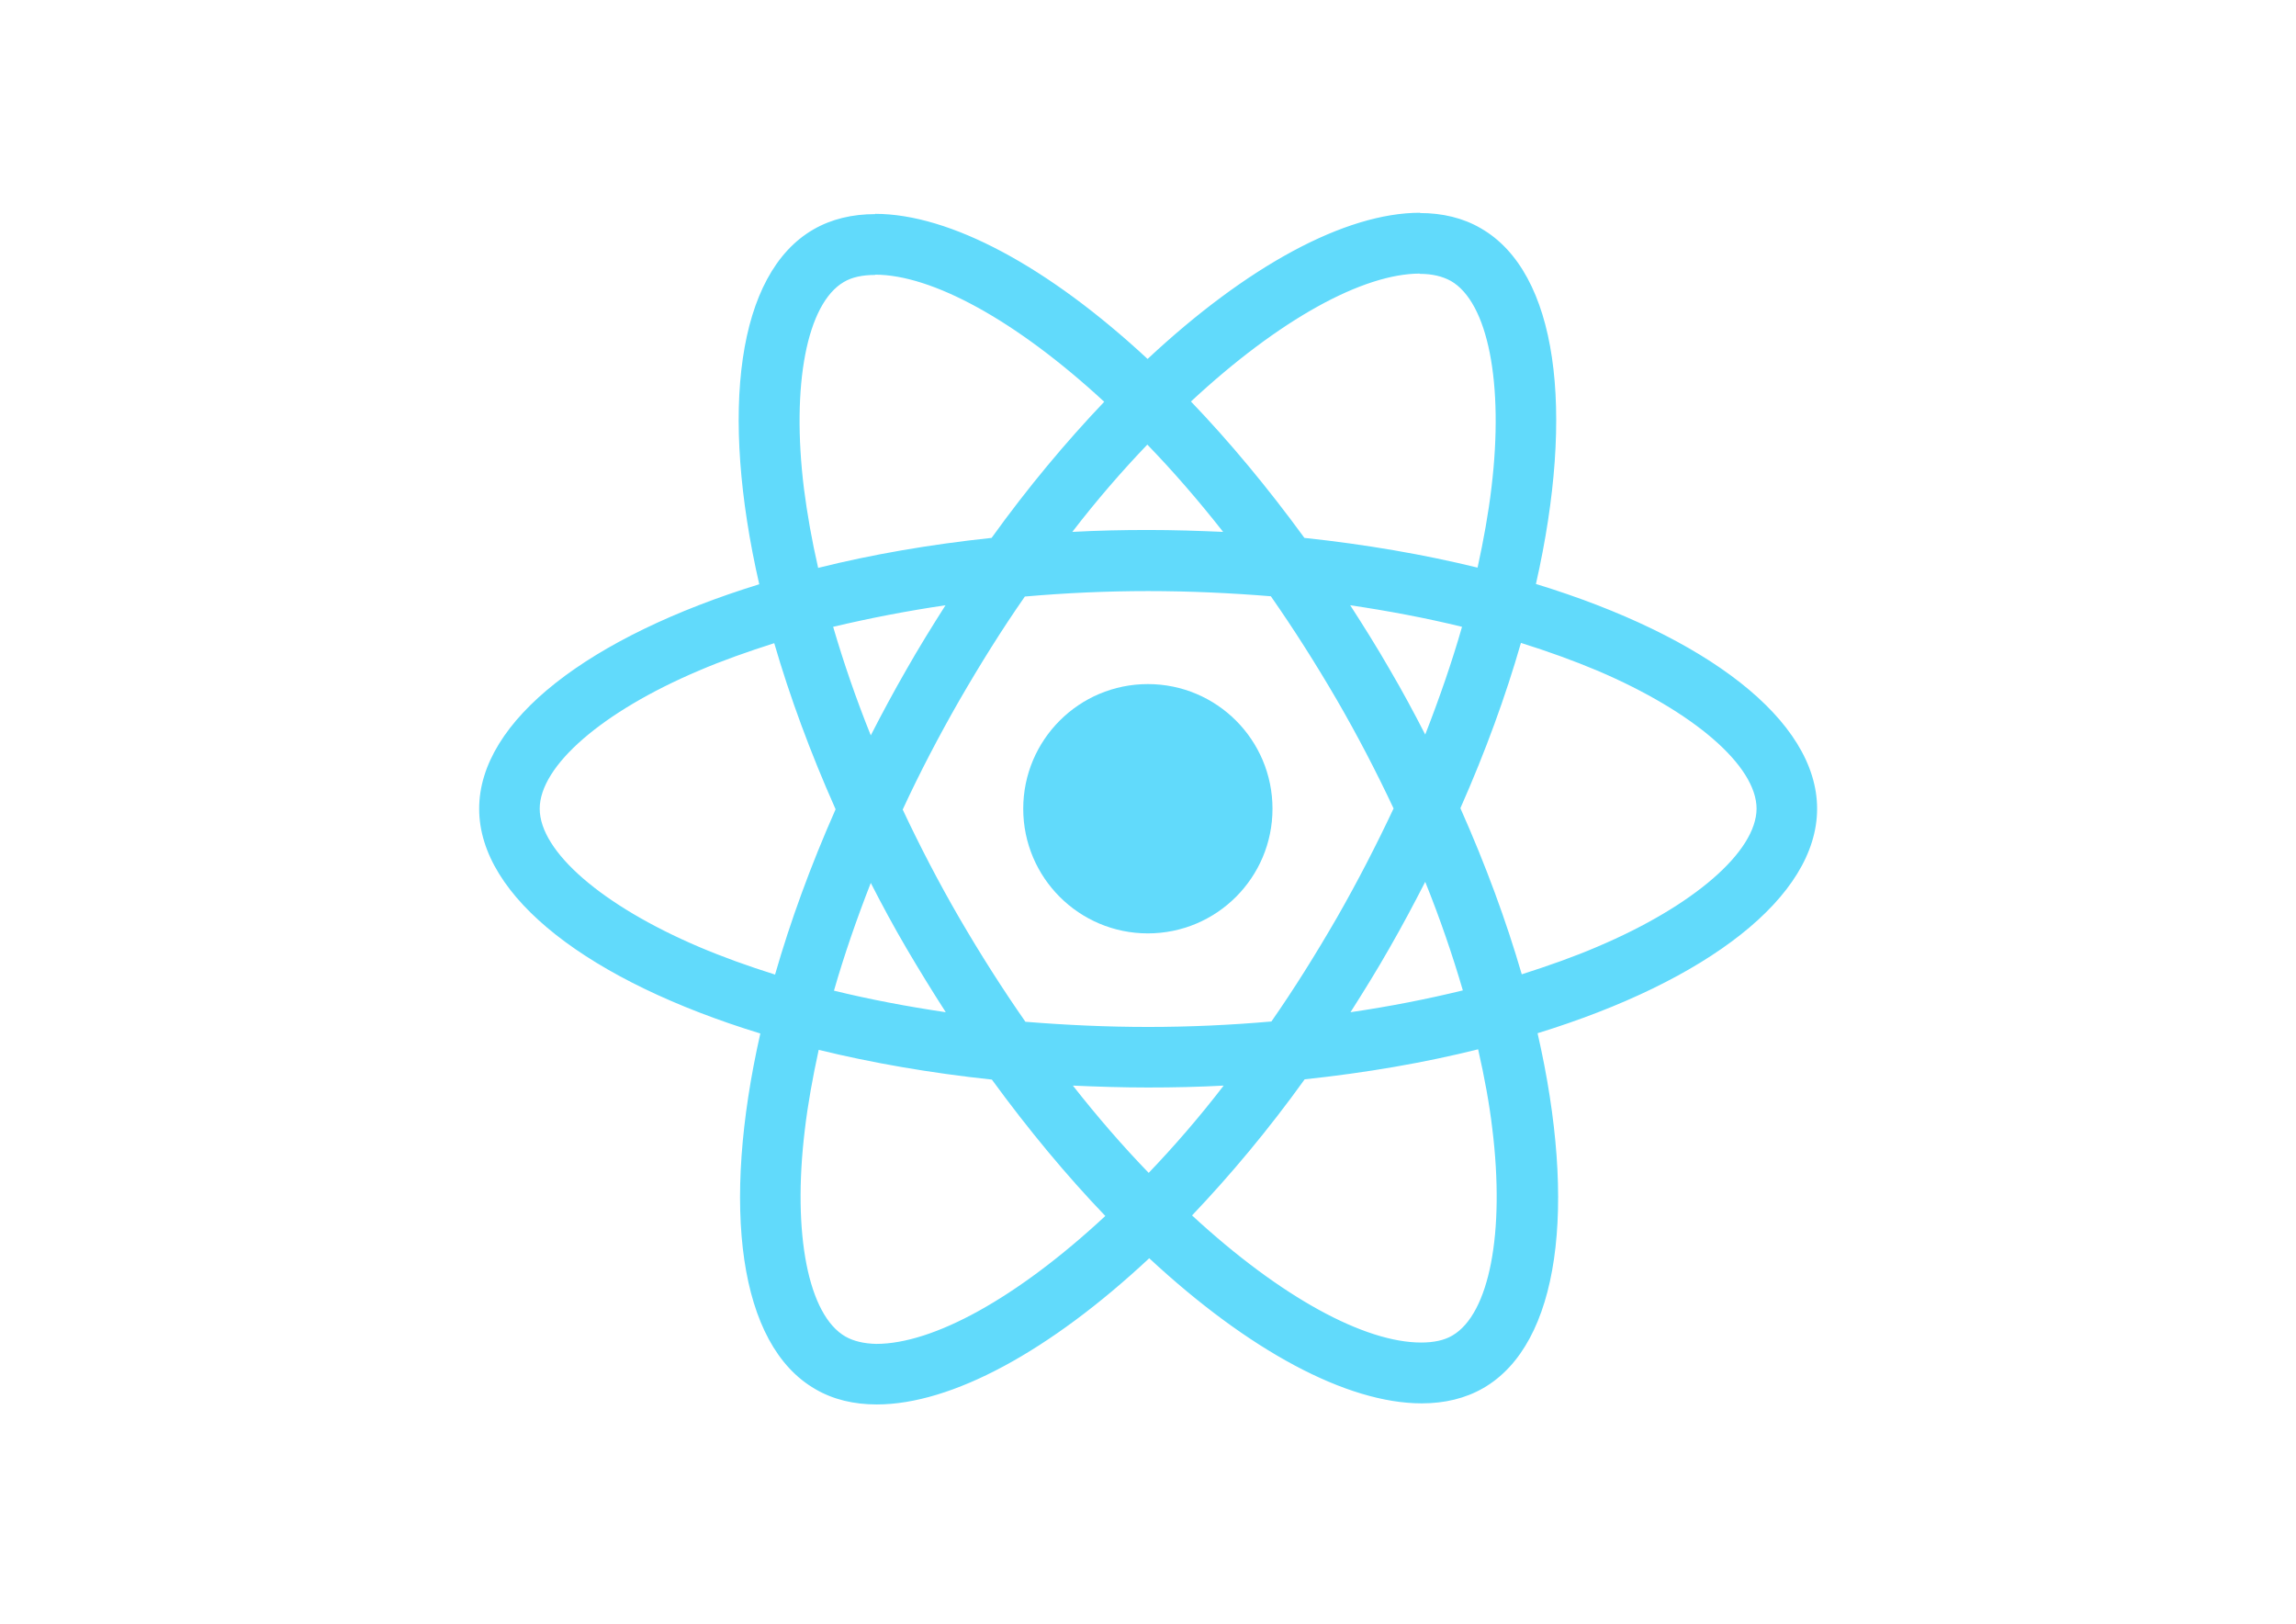
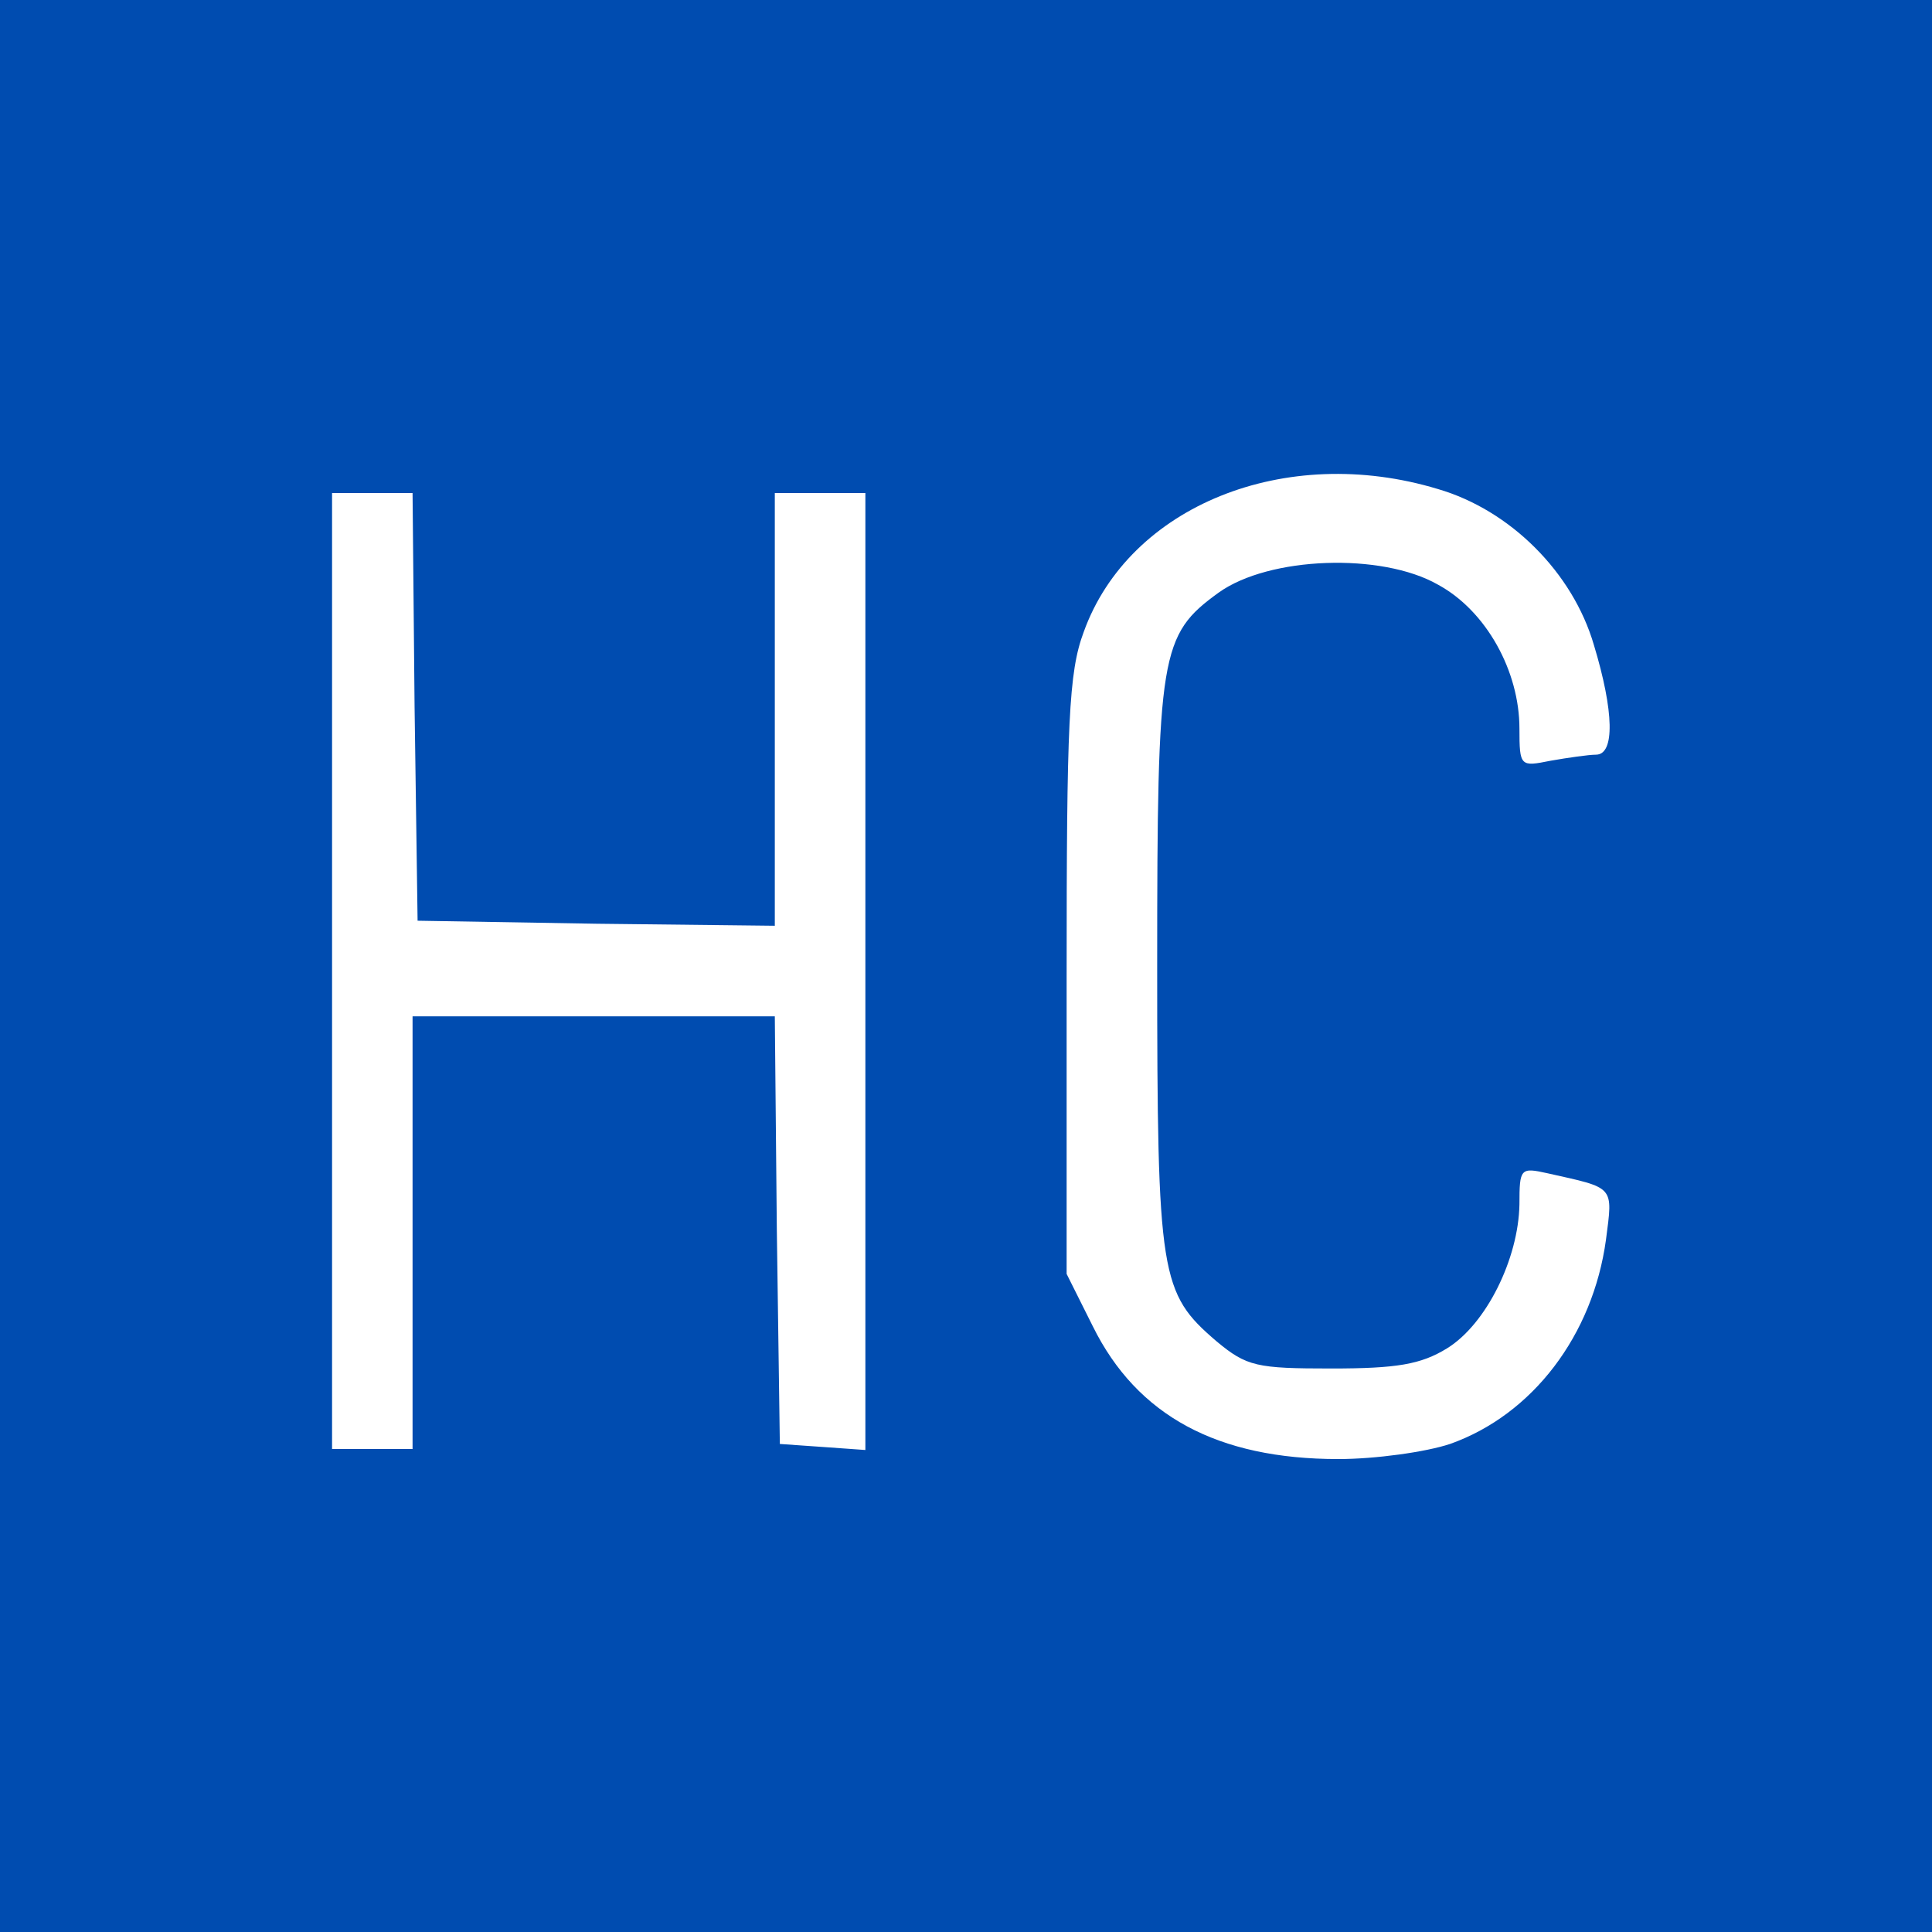
- <svg xmlns="http://www.w3.org/2000/svg" viewBox="0 0 841.9 595.3">
-   <g fill="#61DAFB">
-     <path d="M666.3 296.5c0-32.5-40.7-63.3-103.1-82.4 14.4-63.6 8-114.2-20.2-130.4-6.5-3.8-14.1-5.6-22.4-5.6v22.3c4.6 0 8.3.9 11.4 2.6 13.6 7.8 19.5 37.5 14.9 75.7-1.1 9.4-2.9 19.3-5.1 29.4-19.6-4.8-41-8.5-63.5-10.9-13.5-18.5-27.5-35.3-41.6-50 32.6-30.3 63.2-46.9 84-46.9V78c-27.5 0-63.5 19.6-99.9 53.6-36.4-33.8-72.4-53.2-99.9-53.2v22.3c20.7 0 51.4 16.5 84 46.6-14 14.7-28 31.4-41.3 49.9-22.6 2.4-44 6.1-63.6 11-2.3-10-4-19.7-5.2-29-4.7-38.2 1.1-67.9 14.6-75.8 3-1.8 6.9-2.6 11.5-2.6V78.5c-8.4 0-16 1.8-22.6 5.6-28.1 16.2-34.4 66.7-19.9 130.1-62.2 19.2-102.7 49.9-102.7 82.3 0 32.5 40.7 63.3 103.1 82.4-14.4 63.6-8 114.2 20.2 130.4 6.5 3.8 14.1 5.6 22.5 5.6 27.5 0 63.5-19.6 99.9-53.6 36.4 33.8 72.4 53.2 99.9 53.2 8.4 0 16-1.8 22.6-5.6 28.1-16.2 34.4-66.7 19.9-130.1 62-19.1 102.5-49.9 102.5-82.3zm-130.2-66.7c-3.7 12.9-8.3 26.2-13.5 39.5-4.1-8-8.4-16-13.1-24-4.6-8-9.5-15.8-14.4-23.4 14.2 2.1 27.9 4.7 41 7.9zm-45.8 106.5c-7.8 13.5-15.8 26.3-24.1 38.2-14.9 1.3-30 2-45.2 2-15.1 0-30.2-.7-45-1.9-8.3-11.9-16.4-24.6-24.2-38-7.6-13.1-14.5-26.4-20.8-39.8 6.2-13.4 13.2-26.8 20.7-39.9 7.8-13.5 15.8-26.3 24.1-38.2 14.9-1.3 30-2 45.2-2 15.1 0 30.2.7 45 1.9 8.3 11.9 16.4 24.6 24.2 38 7.6 13.1 14.5 26.4 20.8 39.8-6.3 13.4-13.2 26.8-20.7 39.9zm32.3-13c5.4 13.4 10 26.8 13.8 39.8-13.1 3.2-26.9 5.9-41.2 8 4.9-7.7 9.8-15.6 14.4-23.7 4.6-8 8.9-16.1 13-24.1zM421.2 430c-9.3-9.6-18.6-20.3-27.8-32 9 .4 18.2.7 27.5.7 9.4 0 18.7-.2 27.8-.7-9 11.7-18.3 22.4-27.5 32zm-74.4-58.9c-14.2-2.1-27.9-4.7-41-7.9 3.7-12.9 8.3-26.2 13.5-39.5 4.1 8 8.4 16 13.1 24 4.7 8 9.5 15.8 14.4 23.4zM420.7 163c9.3 9.6 18.6 20.3 27.8 32-9-.4-18.2-.7-27.5-.7-9.4 0-18.7.2-27.8.7 9-11.7 18.3-22.4 27.5-32zm-74 58.9c-4.9 7.7-9.8 15.6-14.4 23.7-4.6 8-8.9 16-13 24-5.4-13.4-10-26.8-13.8-39.8 13.1-3.1 26.9-5.8 41.2-7.9zm-90.5 125.2c-35.4-15.1-58.3-34.9-58.3-50.6 0-15.7 22.9-35.6 58.3-50.6 8.6-3.7 18-7 27.7-10.1 5.7 19.6 13.2 40 22.5 60.9-9.2 20.8-16.6 41.1-22.2 60.6-9.9-3.1-19.3-6.5-28-10.2zM310 490c-13.6-7.8-19.5-37.5-14.9-75.7 1.1-9.4 2.9-19.3 5.1-29.4 19.6 4.8 41 8.5 63.5 10.9 13.5 18.5 27.5 35.3 41.6 50-32.6 30.3-63.2 46.9-84 46.9-4.5-.1-8.3-1-11.3-2.7zm237.2-76.2c4.7 38.2-1.1 67.9-14.6 75.8-3 1.8-6.9 2.6-11.5 2.6-20.7 0-51.4-16.5-84-46.6 14-14.7 28-31.4 41.3-49.9 22.6-2.4 44-6.1 63.6-11 2.3 10.1 4.1 19.8 5.2 29.1zm38.5-66.7c-8.6 3.7-18 7-27.7 10.1-5.7-19.6-13.2-40-22.5-60.9 9.2-20.8 16.6-41.1 22.2-60.6 9.9 3.1 19.3 6.5 28.1 10.2 35.4 15.1 58.3 34.9 58.3 50.6-.1 15.7-23 35.6-58.4 50.6zM320.8 78.4z" />
-     <circle cx="420.9" cy="296.5" r="45.7" />
-     <path d="M520.5 78.1z" />
+ <svg xmlns="http://www.w3.org/2000/svg" version="1.0" width="140pt" height="140pt" viewBox="0 0 192 192" preserveAspectRatio="xMidYMid meet">
+   <g transform="translate(0,192) scale(0.1,-0.1)" fill="rgb(0,76,176)" stroke="none">
+     <path d="M0 960 l0 -960 960 0 960 0 0 960 0 960 -960 0 -960 0 0 -960z m1429 474 c72 -21 134 -83 155 -155 20 -66 21 -109 2 -109 -7 0 -28 -3 -45 -6 -30 -6 -31 -6 -31 32 0 57 -33 117 -81 143 -56 32 -168 28 -218 -8 -58 -42 -61 -60 -61 -371 0 -309 3 -325 59 -373 30 -25 40 -27 114 -27 65 0 89 4 115 20 39 24 71 89 72 143 0 36 1 37 28 31 67 -15 65 -12 58 -66 -13 -95 -73 -174 -155 -203 -24 -8 -74 -15 -111 -15 -120 0 -200 43 -244 132 l-26 52 0 295 c0 253 2 303 17 343 45 125 200 188 352 142z m-1017 -216 l3 -213 178 -3 177 -2 0 215 0 215 45 0 45 0 0 -476 0 -475 -42 3 -43 3 -3 213 -2 212 -180 0 -180 0 0 -215 0 -215 -40 0 -40 0 0 475 0 475 40 0 40 0 2 -212z" />
  </g>
</svg>
